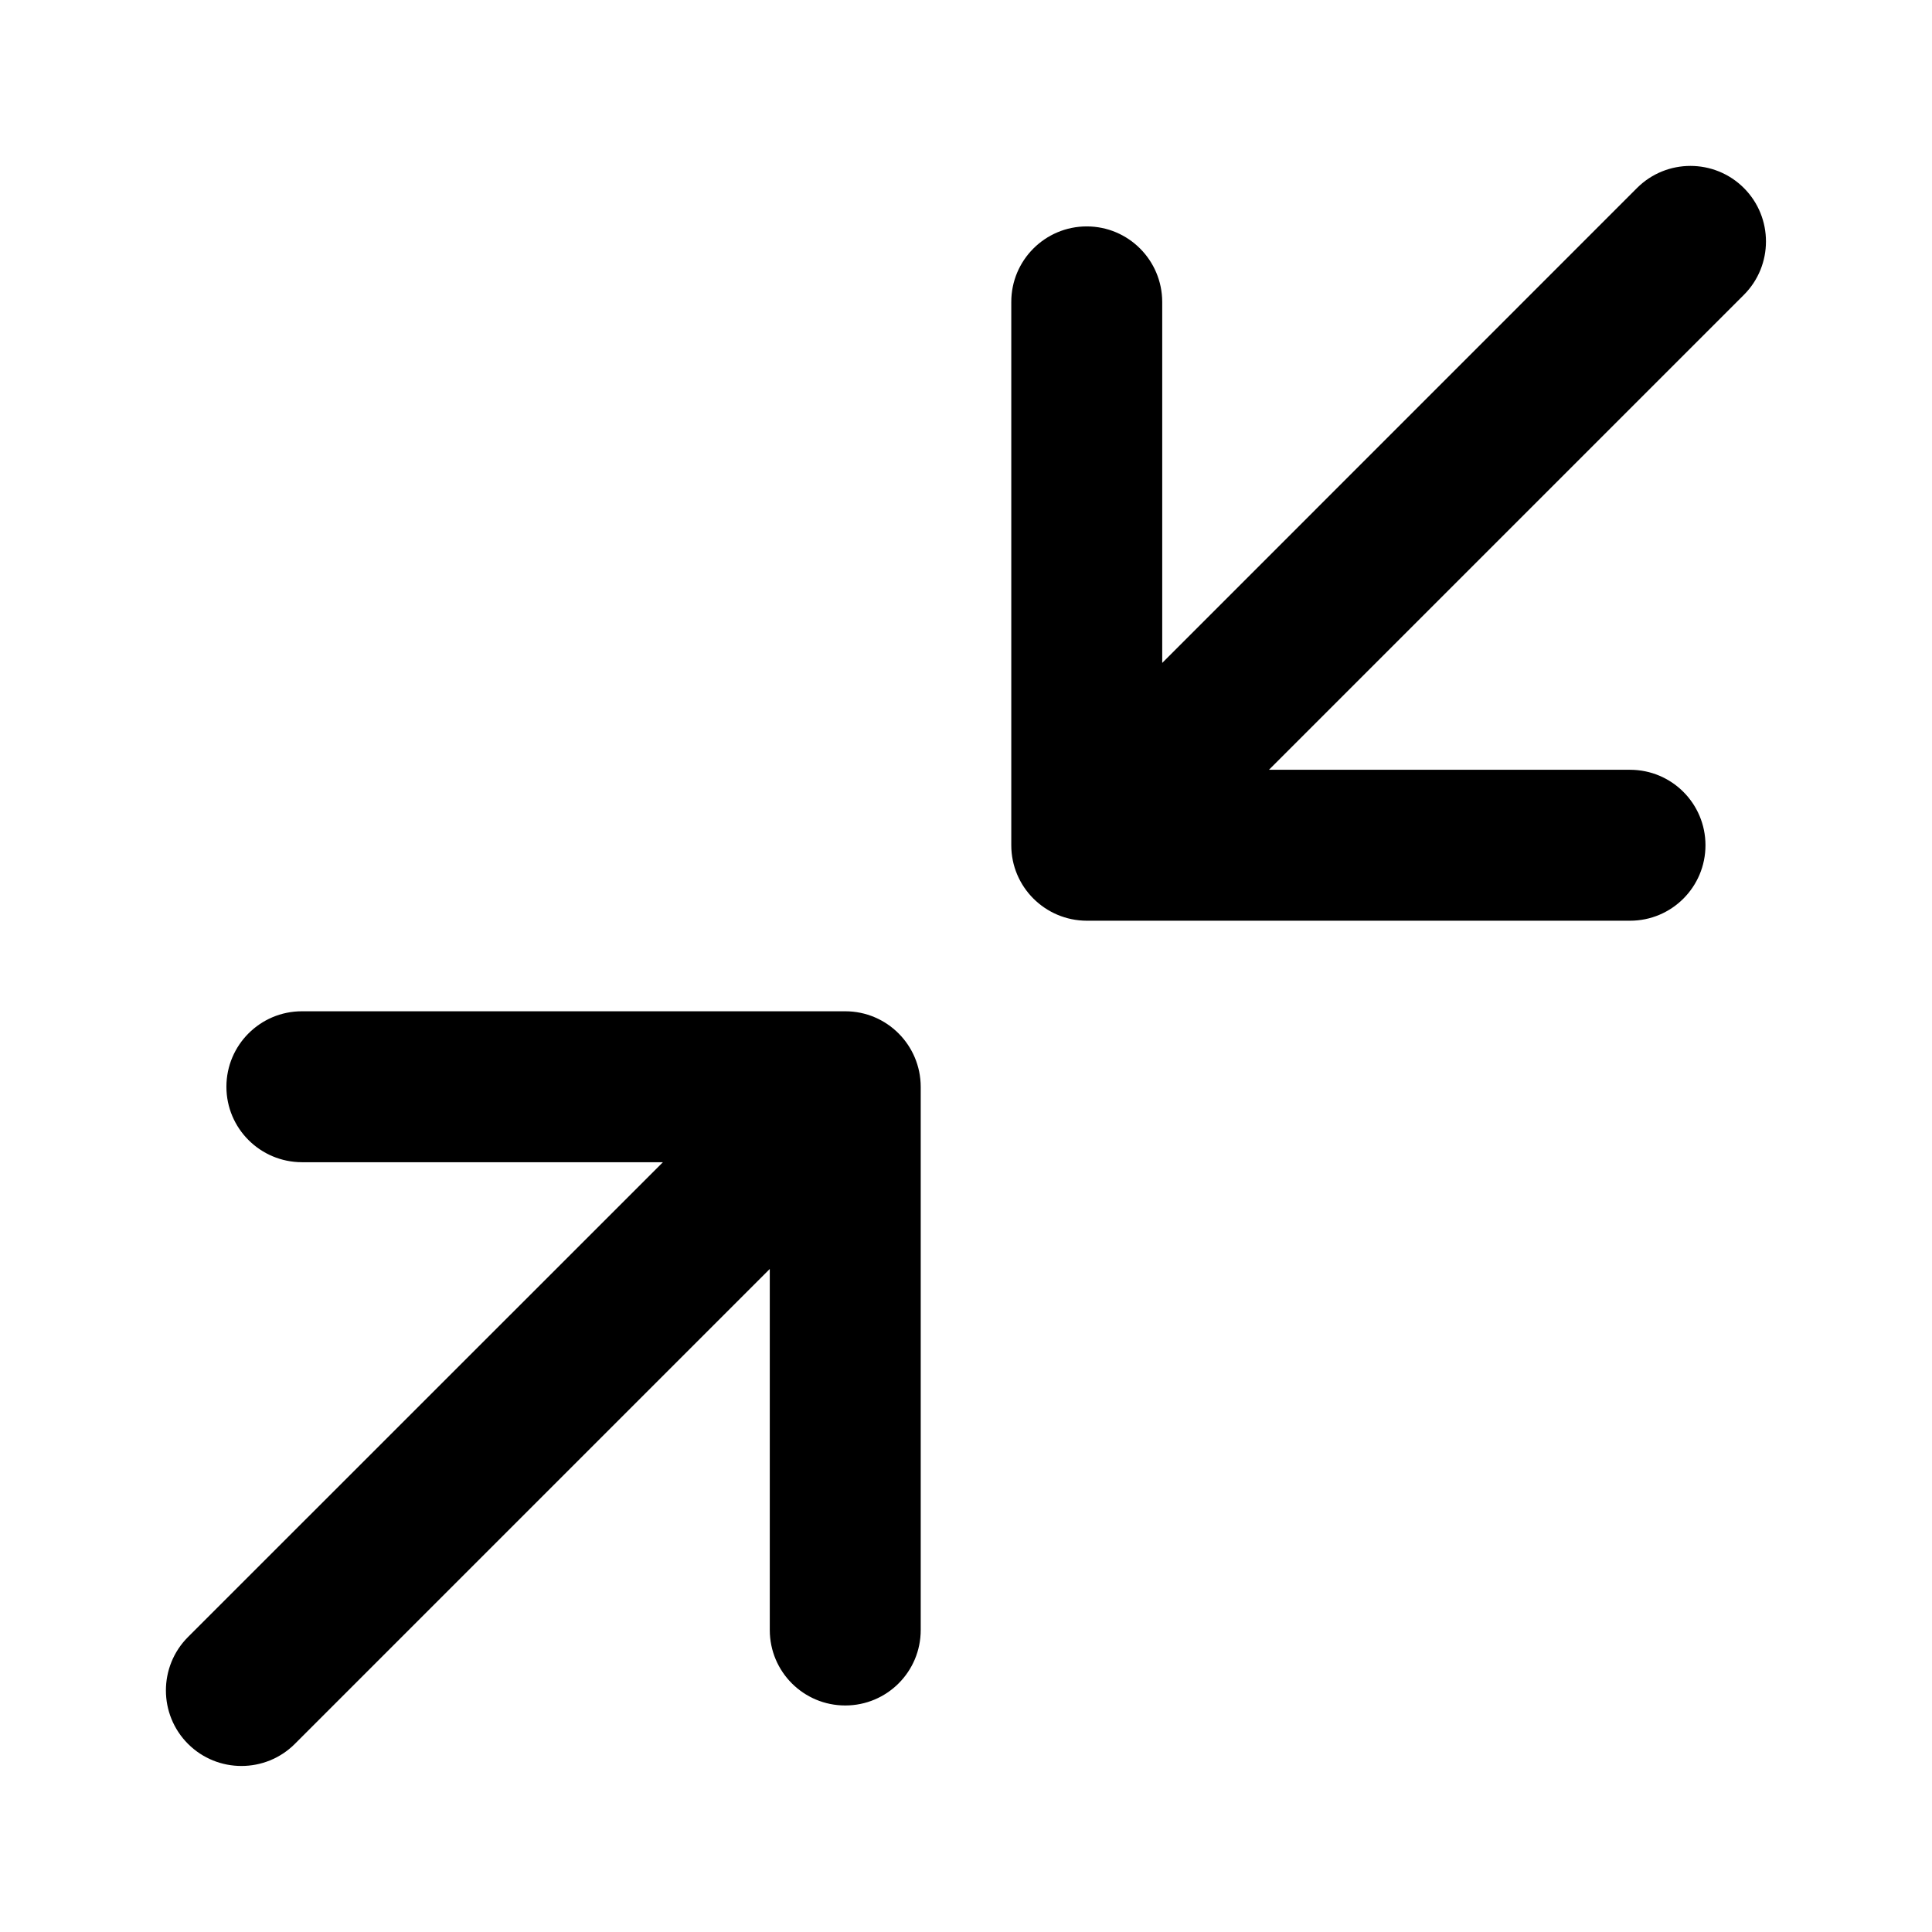
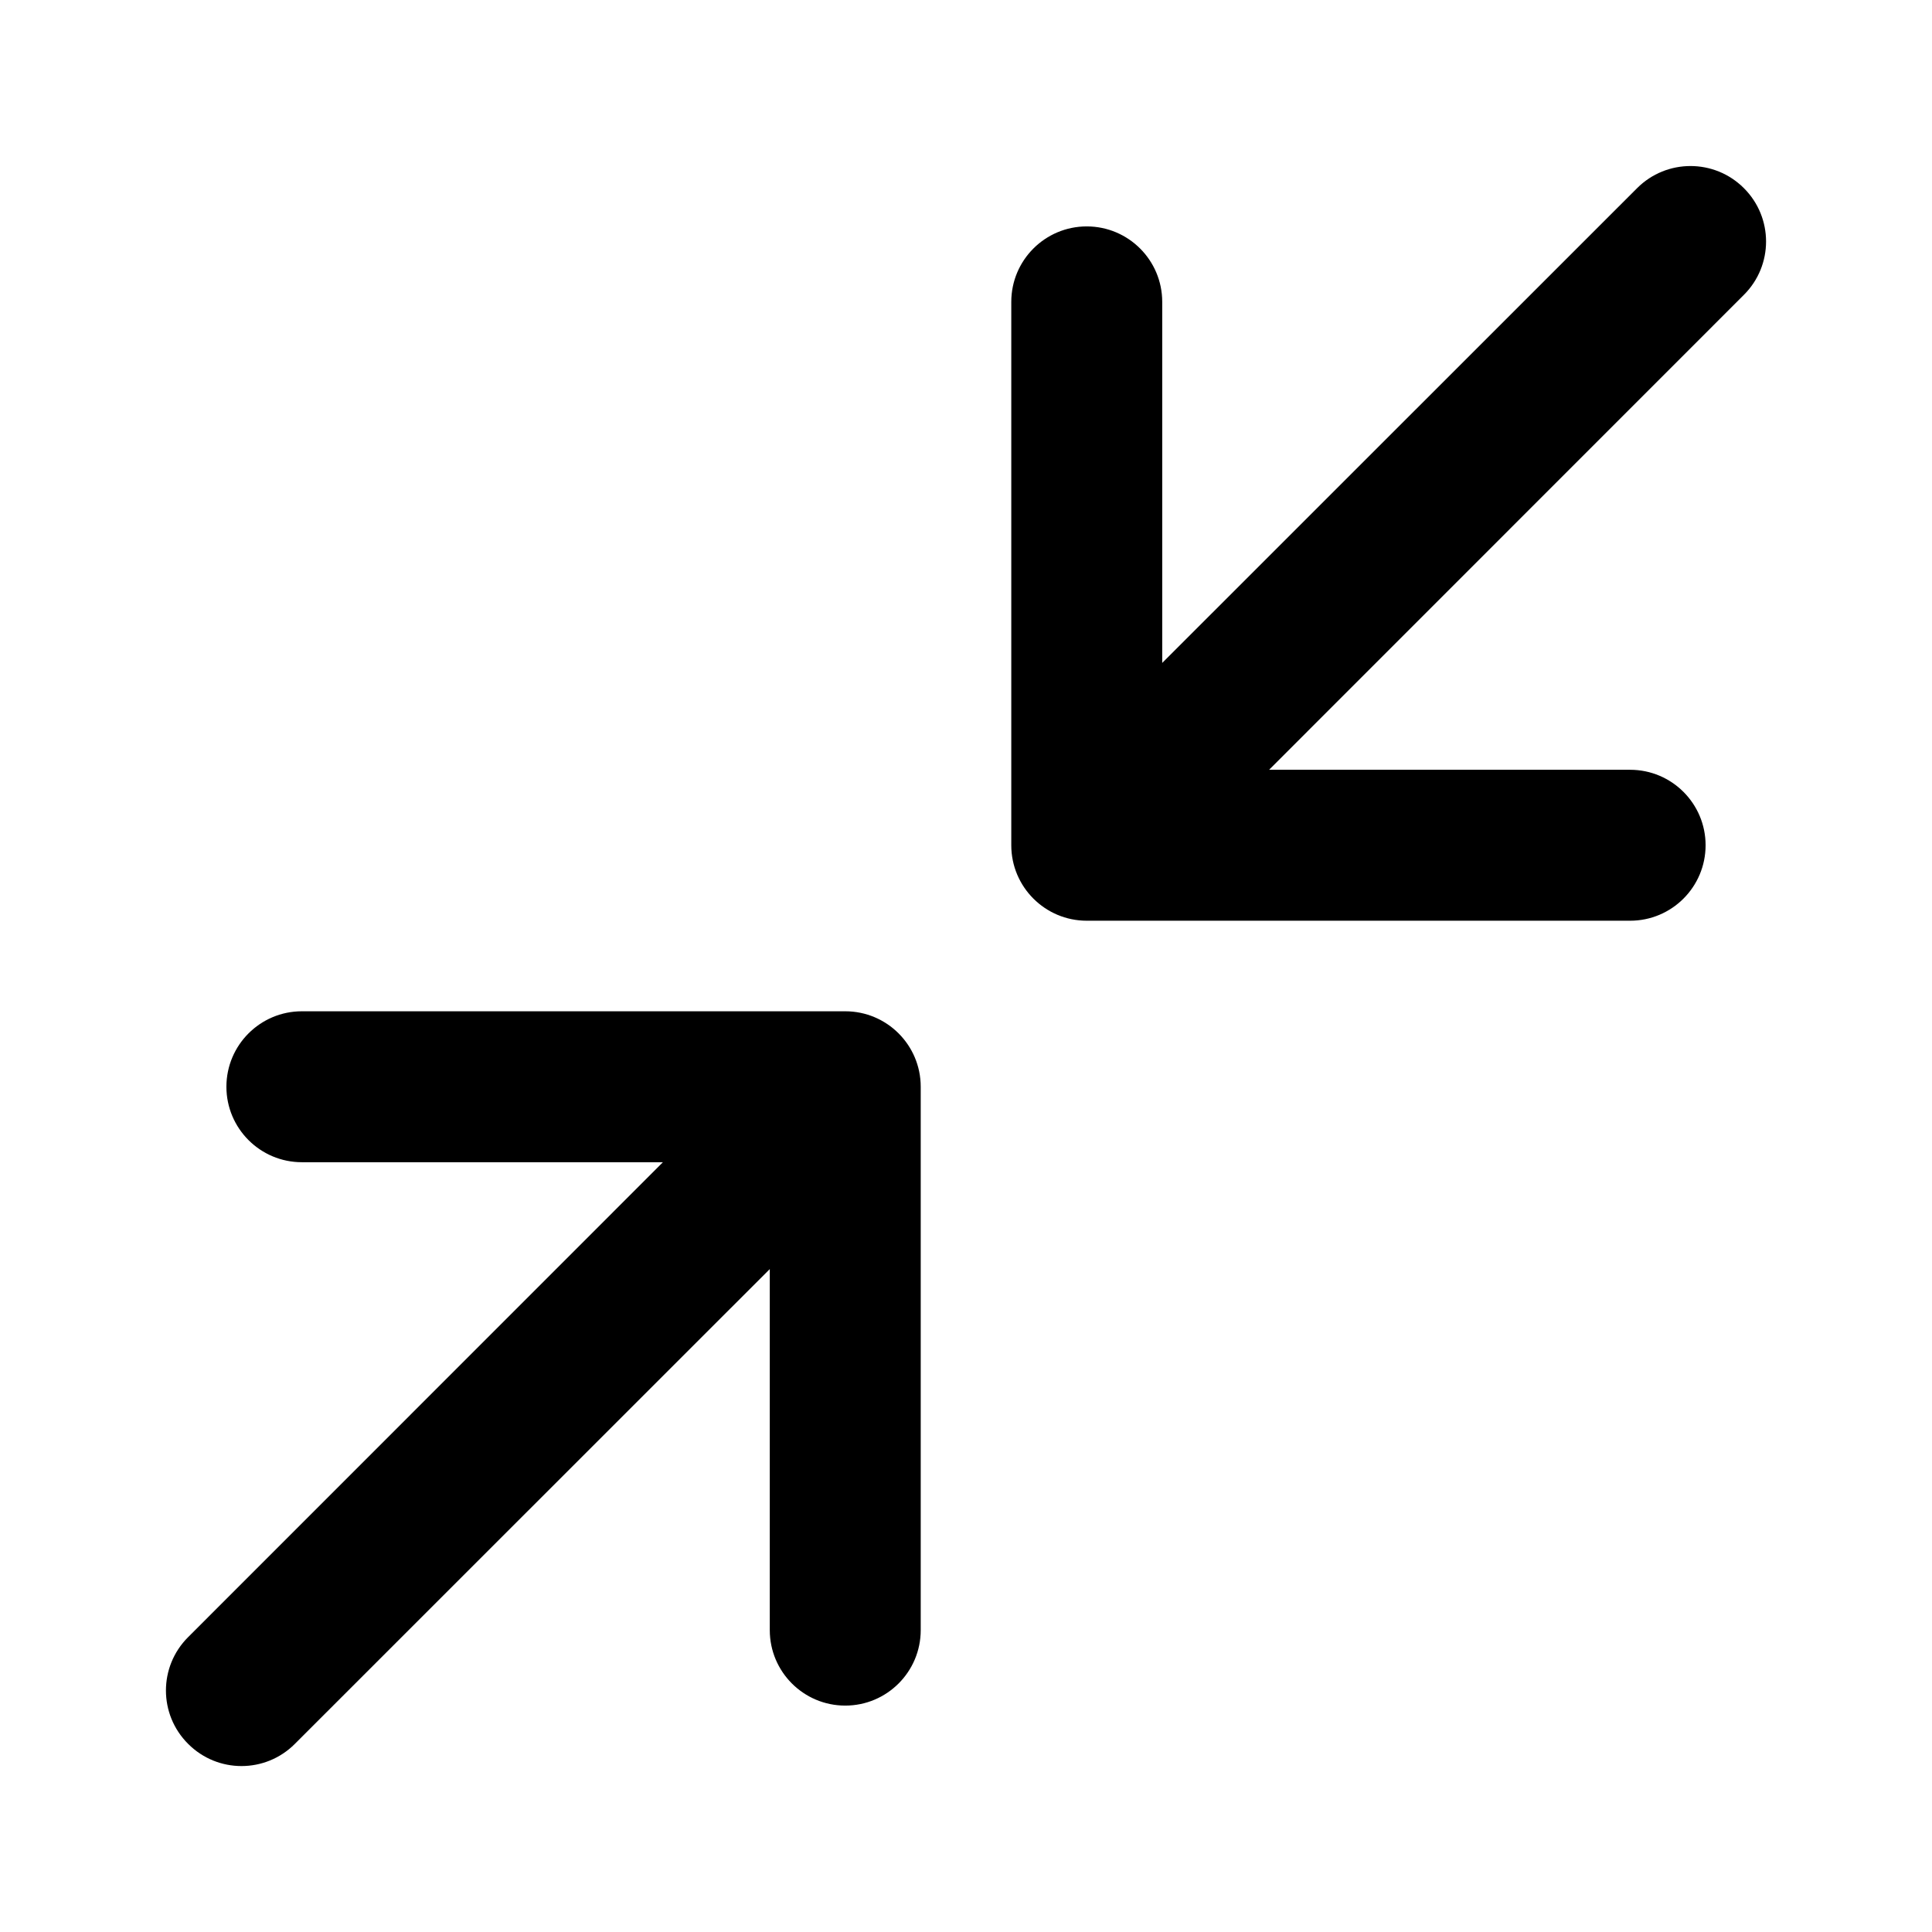
<svg xmlns="http://www.w3.org/2000/svg" fill="none" viewBox="0 0 16 16">
-   <path d="M7 8.375C7.345 8.375 7.624 8.655 7.625 9V13.499C7.625 13.845 7.345 14.124 7 14.124C6.655 14.124 6.375 13.845 6.375 13.499V10.509L2.442 14.442C2.198 14.686 1.801 14.686 1.557 14.442C1.313 14.198 1.313 13.801 1.557 13.557L5.49 9.625H2.5C2.155 9.624 1.875 9.345 1.875 9C1.875 8.655 2.155 8.375 2.5 8.375H7ZM13.557 1.557C13.801 1.313 14.198 1.313 14.442 1.557C14.686 1.801 14.686 2.198 14.442 2.442L10.509 6.375H13.499C13.845 6.375 14.124 6.655 14.124 7C14.124 7.345 13.845 7.625 13.499 7.625H9C8.655 7.624 8.375 7.345 8.375 7V2.5C8.375 2.155 8.655 1.875 9 1.875C9.345 1.875 9.624 2.155 9.625 2.5V5.49L13.557 1.557Z" class="union" fill="currentColor" />
+   <path d="M8.375 2.5C8.375 2.155 8.655 1.875 9 1.875C9.345 1.875 9.625 2.155 9.625 2.5V5.49L13.558 1.558C13.802 1.314 14.198 1.314 14.442 1.558C14.687 1.802 14.687 2.198 14.442 2.442L10.51 6.375H13.5C13.845 6.375 14.125 6.655 14.125 7C14.125 7.345 13.845 7.625 13.5 7.625H9C8.655 7.625 8.375 7.345 8.375 7V2.5Z" fill="currentColor" />
+   <path d="M7.625 13.5C7.625 13.845 7.345 14.125 7 14.125C6.655 14.125 6.375 13.845 6.375 13.5V10.51L2.442 14.442C2.198 14.687 1.802 14.687 1.558 14.442C1.313 14.198 1.313 13.802 1.558 13.558L5.49 9.625H2.5C2.155 9.625 1.875 9.345 1.875 9C1.875 8.655 2.155 8.375 2.5 8.375H7C7.345 8.375 7.625 8.655 7.625 9V13.5Z" fill="currentColor" />
</svg>
